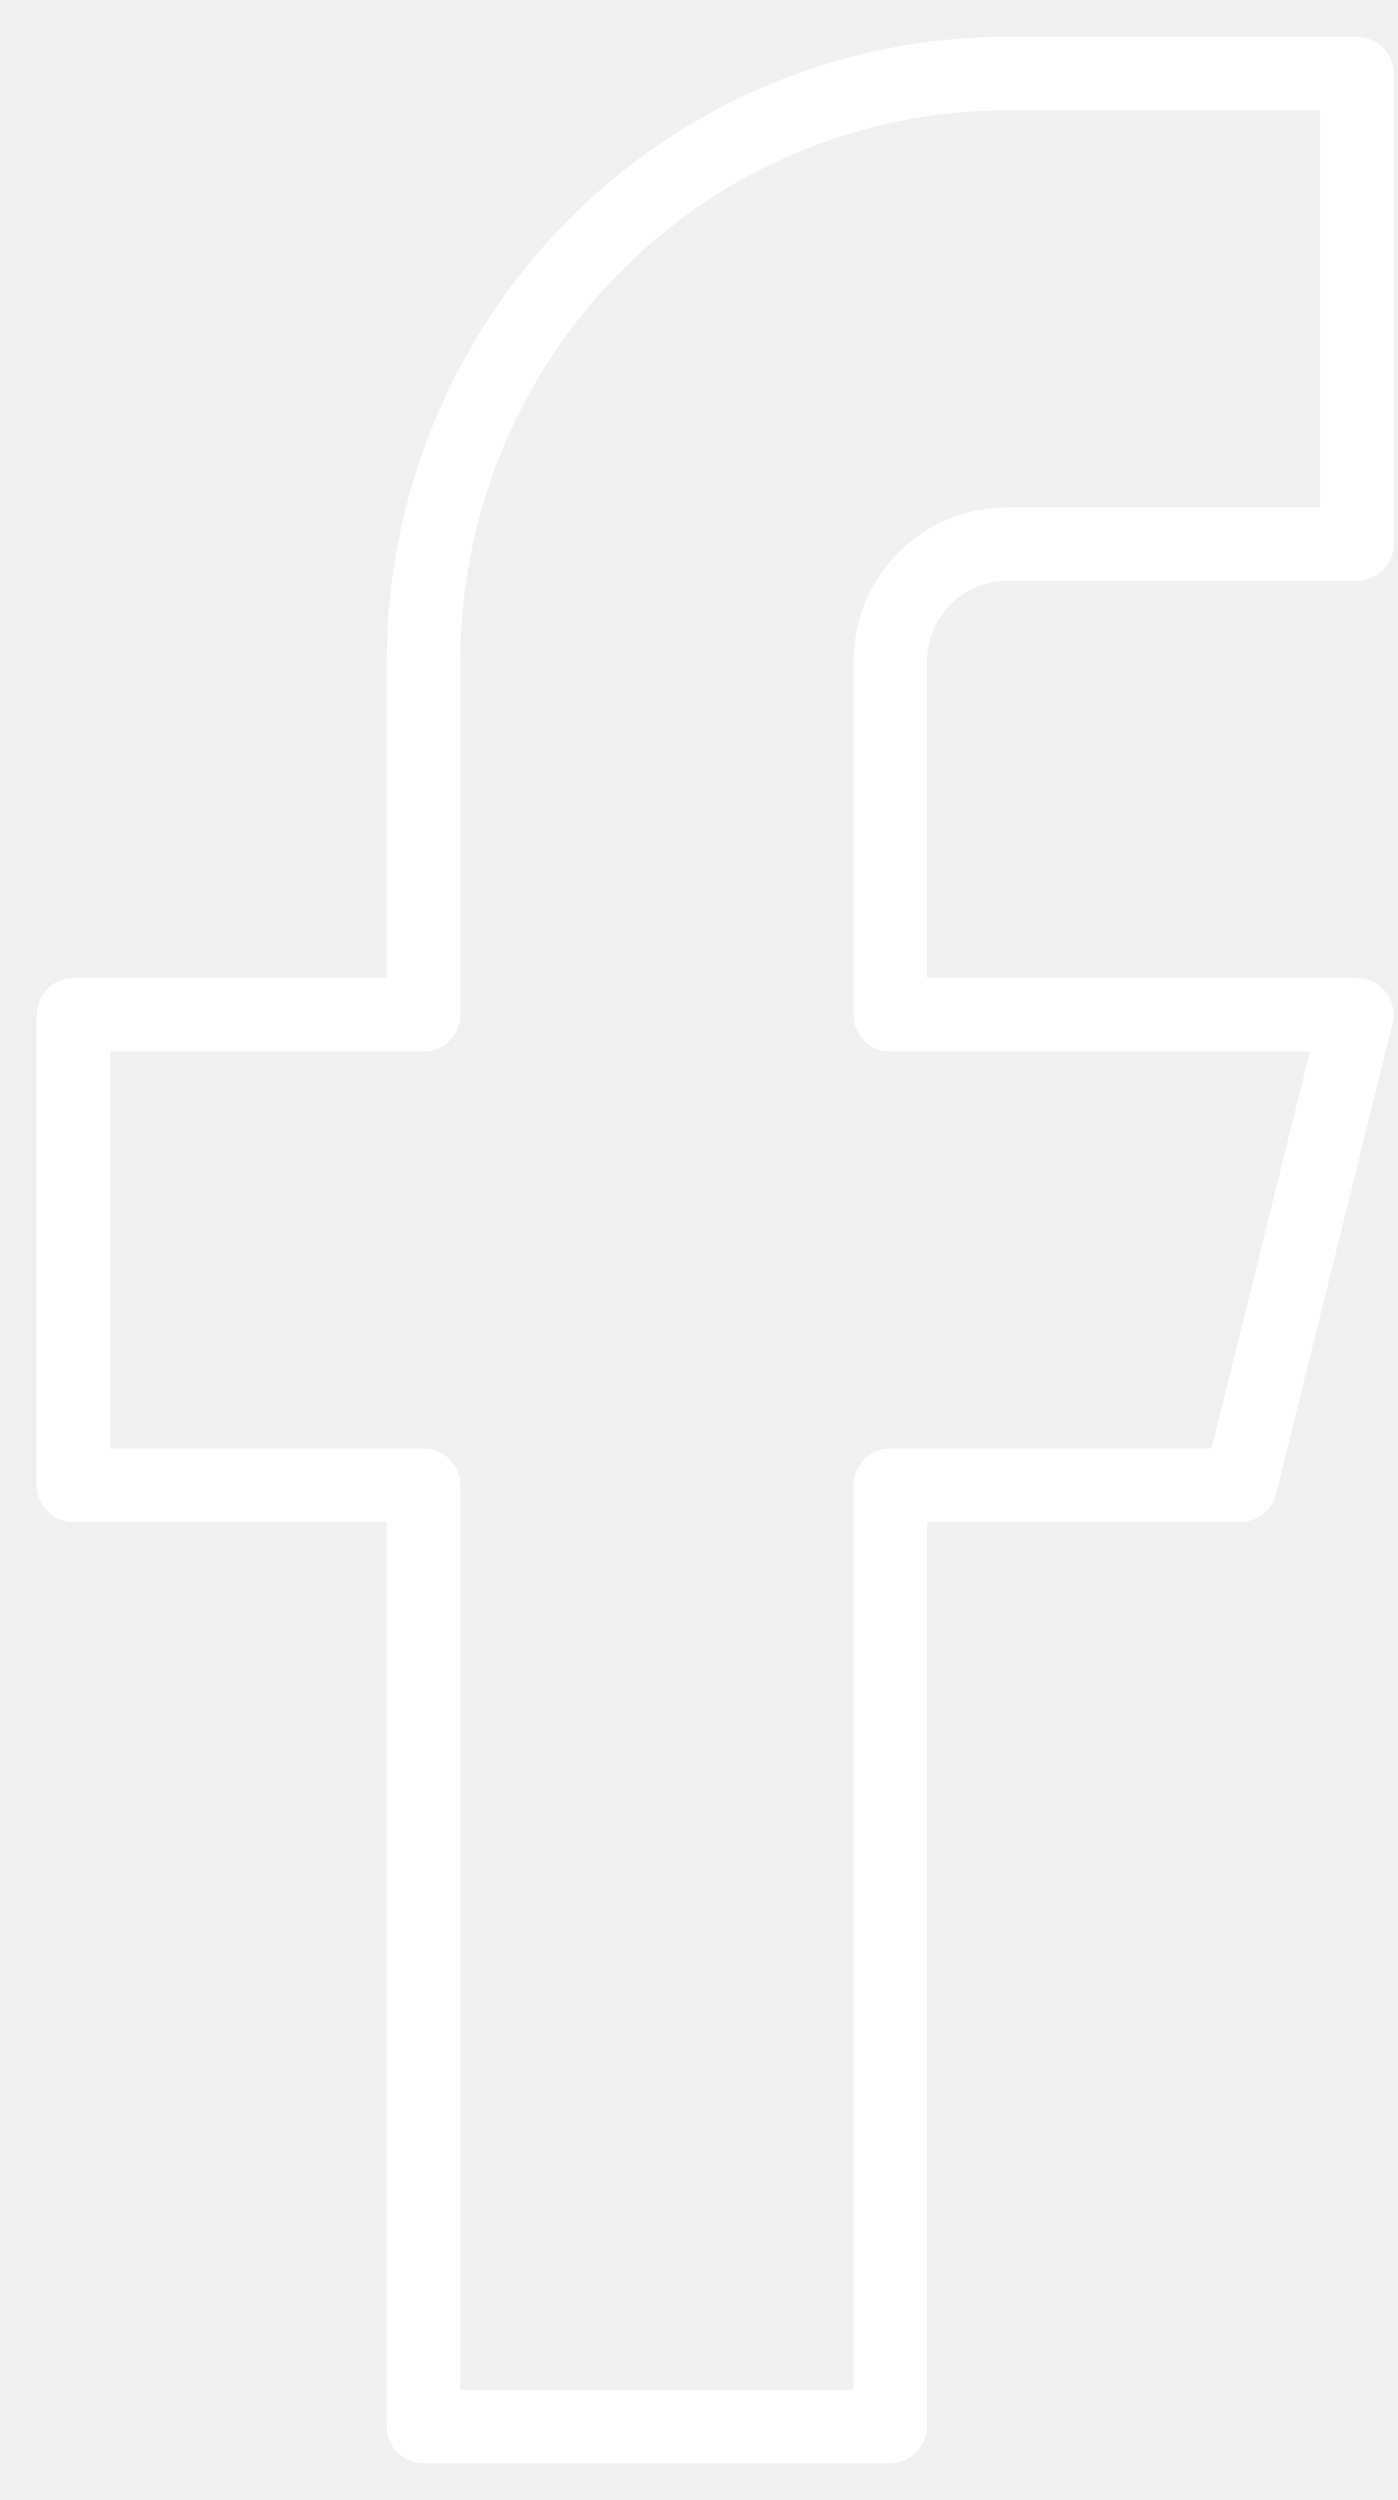
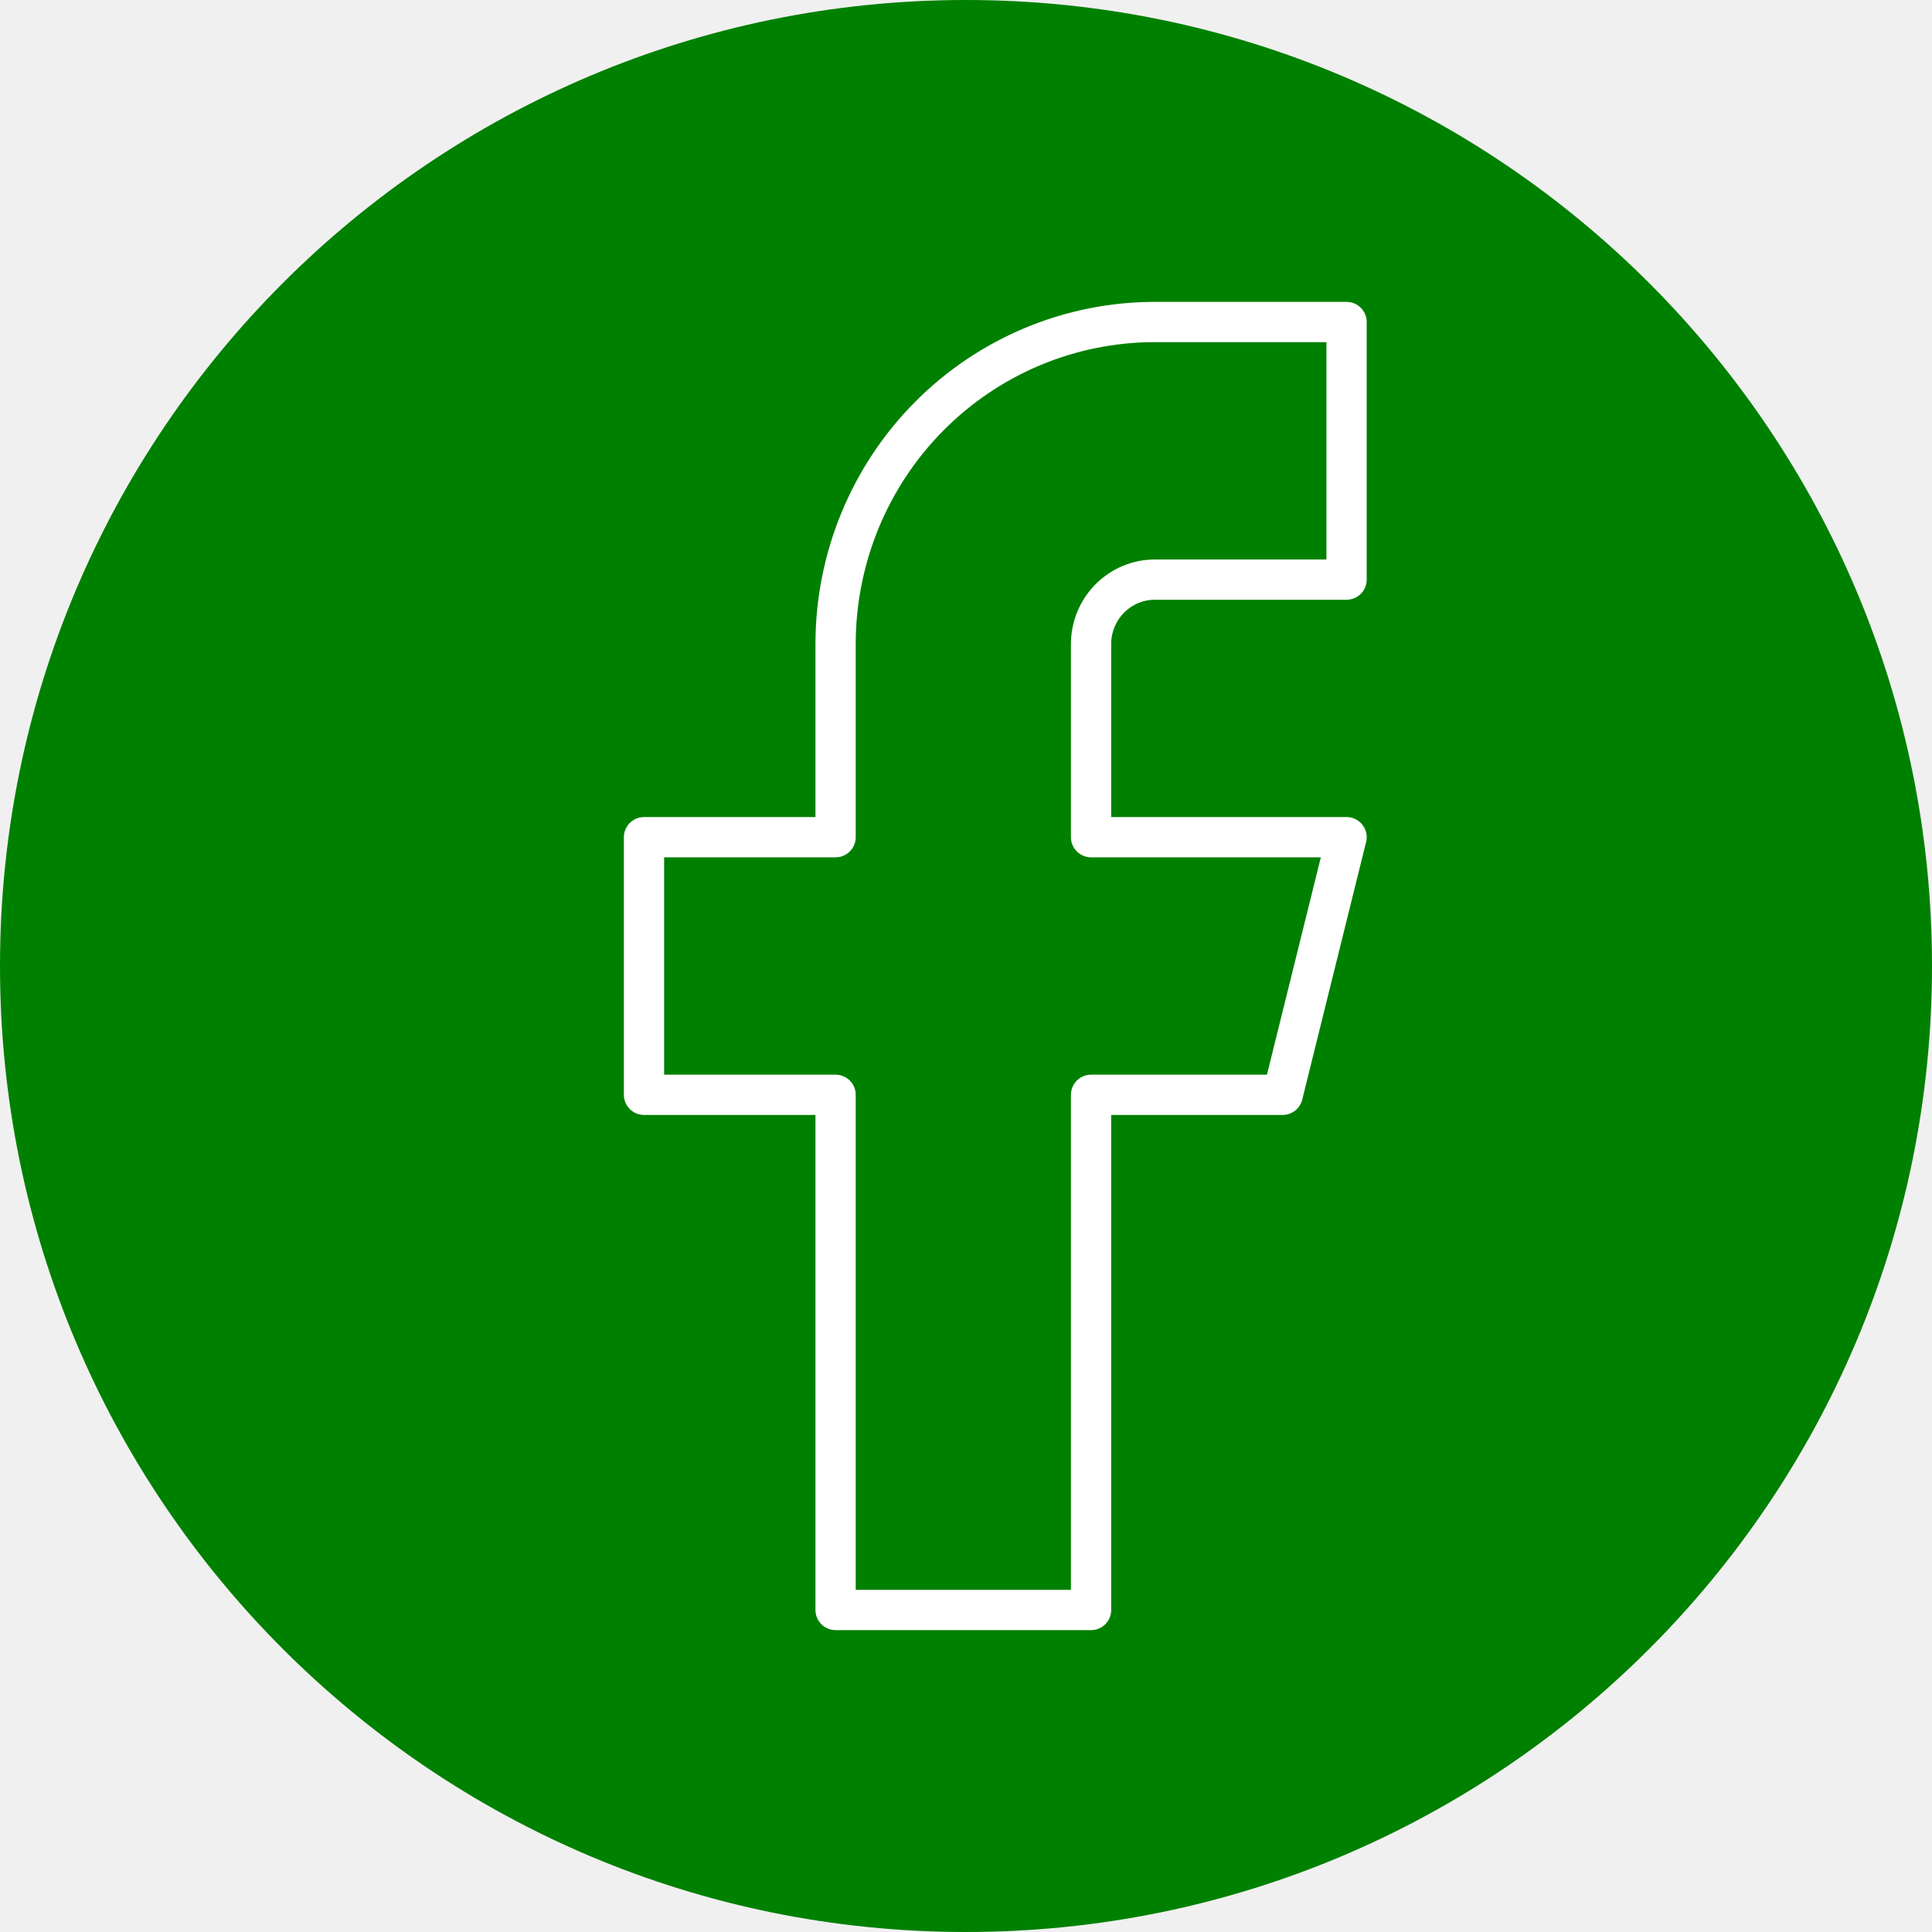
- <svg xmlns="http://www.w3.org/2000/svg" width="19" height="34" viewBox="0 0 19 34" fill="none">
-   <path d="M18.454 1H13.694C11.59 1 9.572 1.843 8.084 3.343C6.596 4.843 5.76 6.878 5.76 9V13.8H1V20.2H5.76V33H12.107V20.2H16.868L18.454 13.8H12.107V9C12.107 8.576 12.275 8.169 12.572 7.869C12.87 7.569 13.273 7.4 13.694 7.4H18.454V1Z" stroke="white" stroke-linecap="round" stroke-linejoin="round" />
+ <svg xmlns="http://www.w3.org/2000/svg" width="48" height="48" viewBox="0 0 48 48" fill="none">
+   <circle cx="24" cy="24" r="24" fill="#008000" />
+   <path d="M33.455 8H28.694C26.59 8 24.572 8.843 23.084 10.343C21.596 11.843 20.76 13.878 20.76 16V20.8H16V27.2H20.76V40H27.107V27.2H31.868L33.455 20.8H27.107V16C27.107 15.576 27.275 15.169 27.572 14.869C27.87 14.569 28.273 14.4 28.694 14.4H33.455V8Z" stroke="white" stroke-linecap="round" stroke-linejoin="round" />
</svg>
